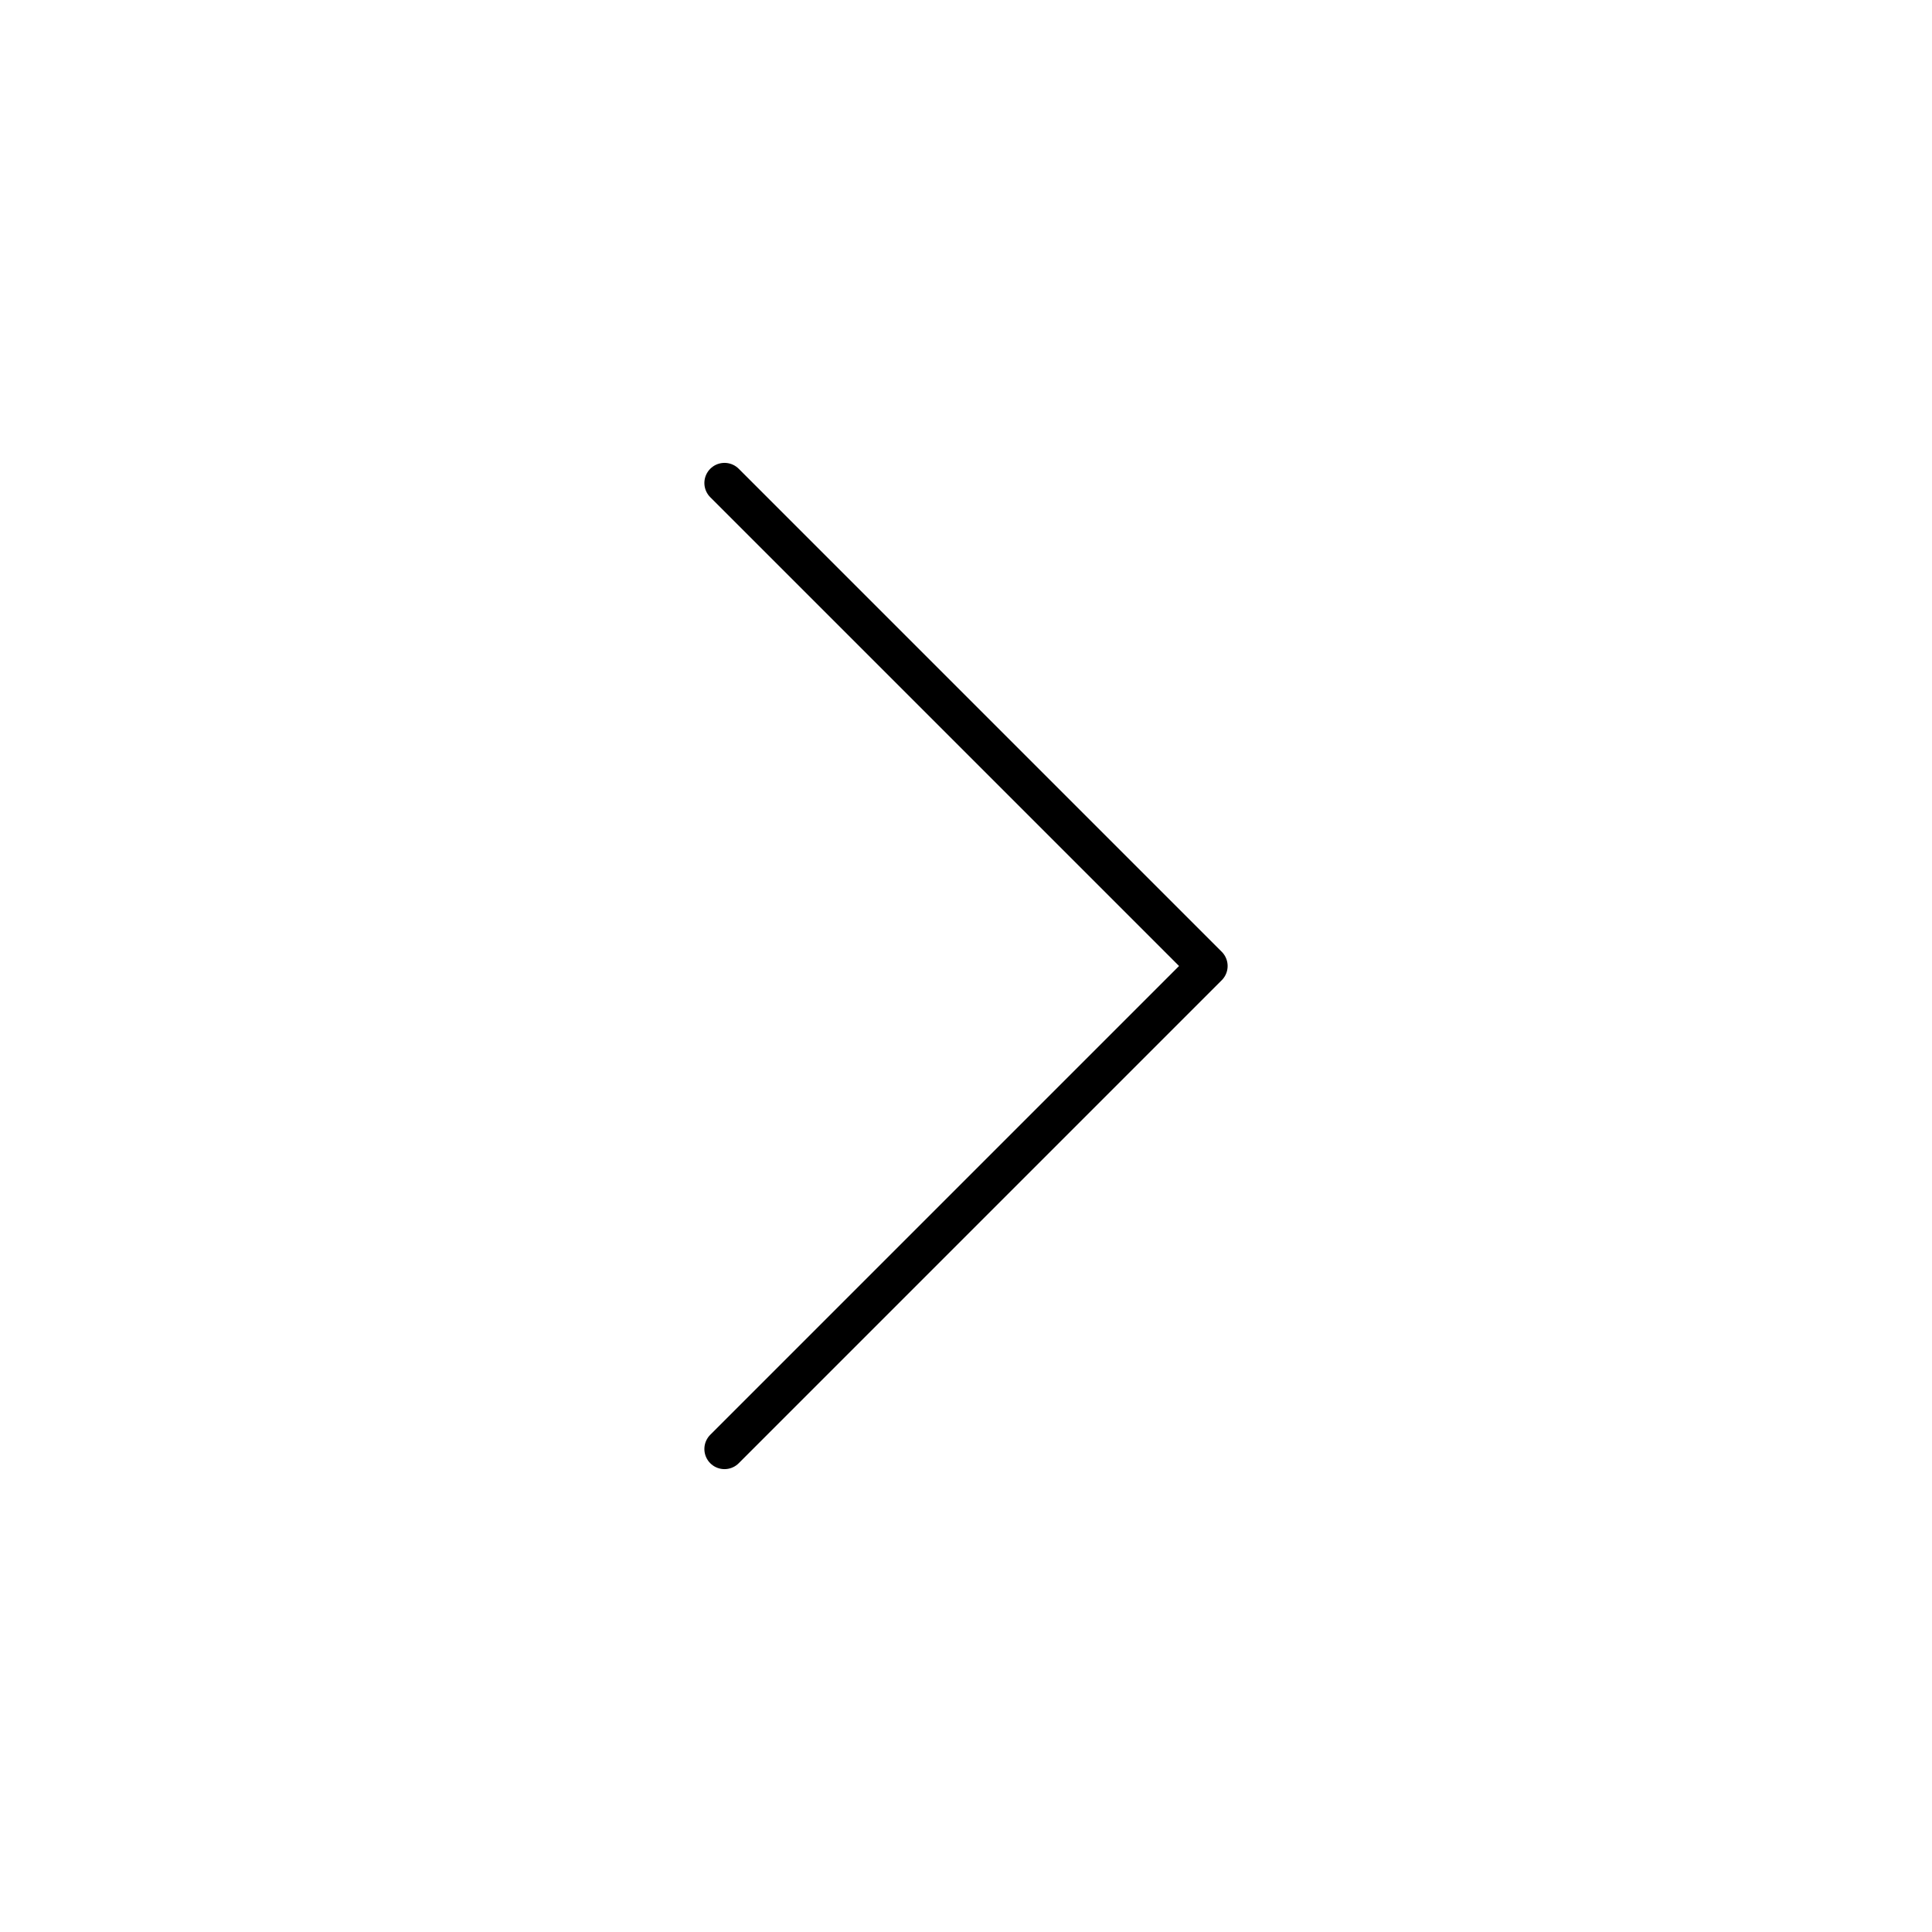
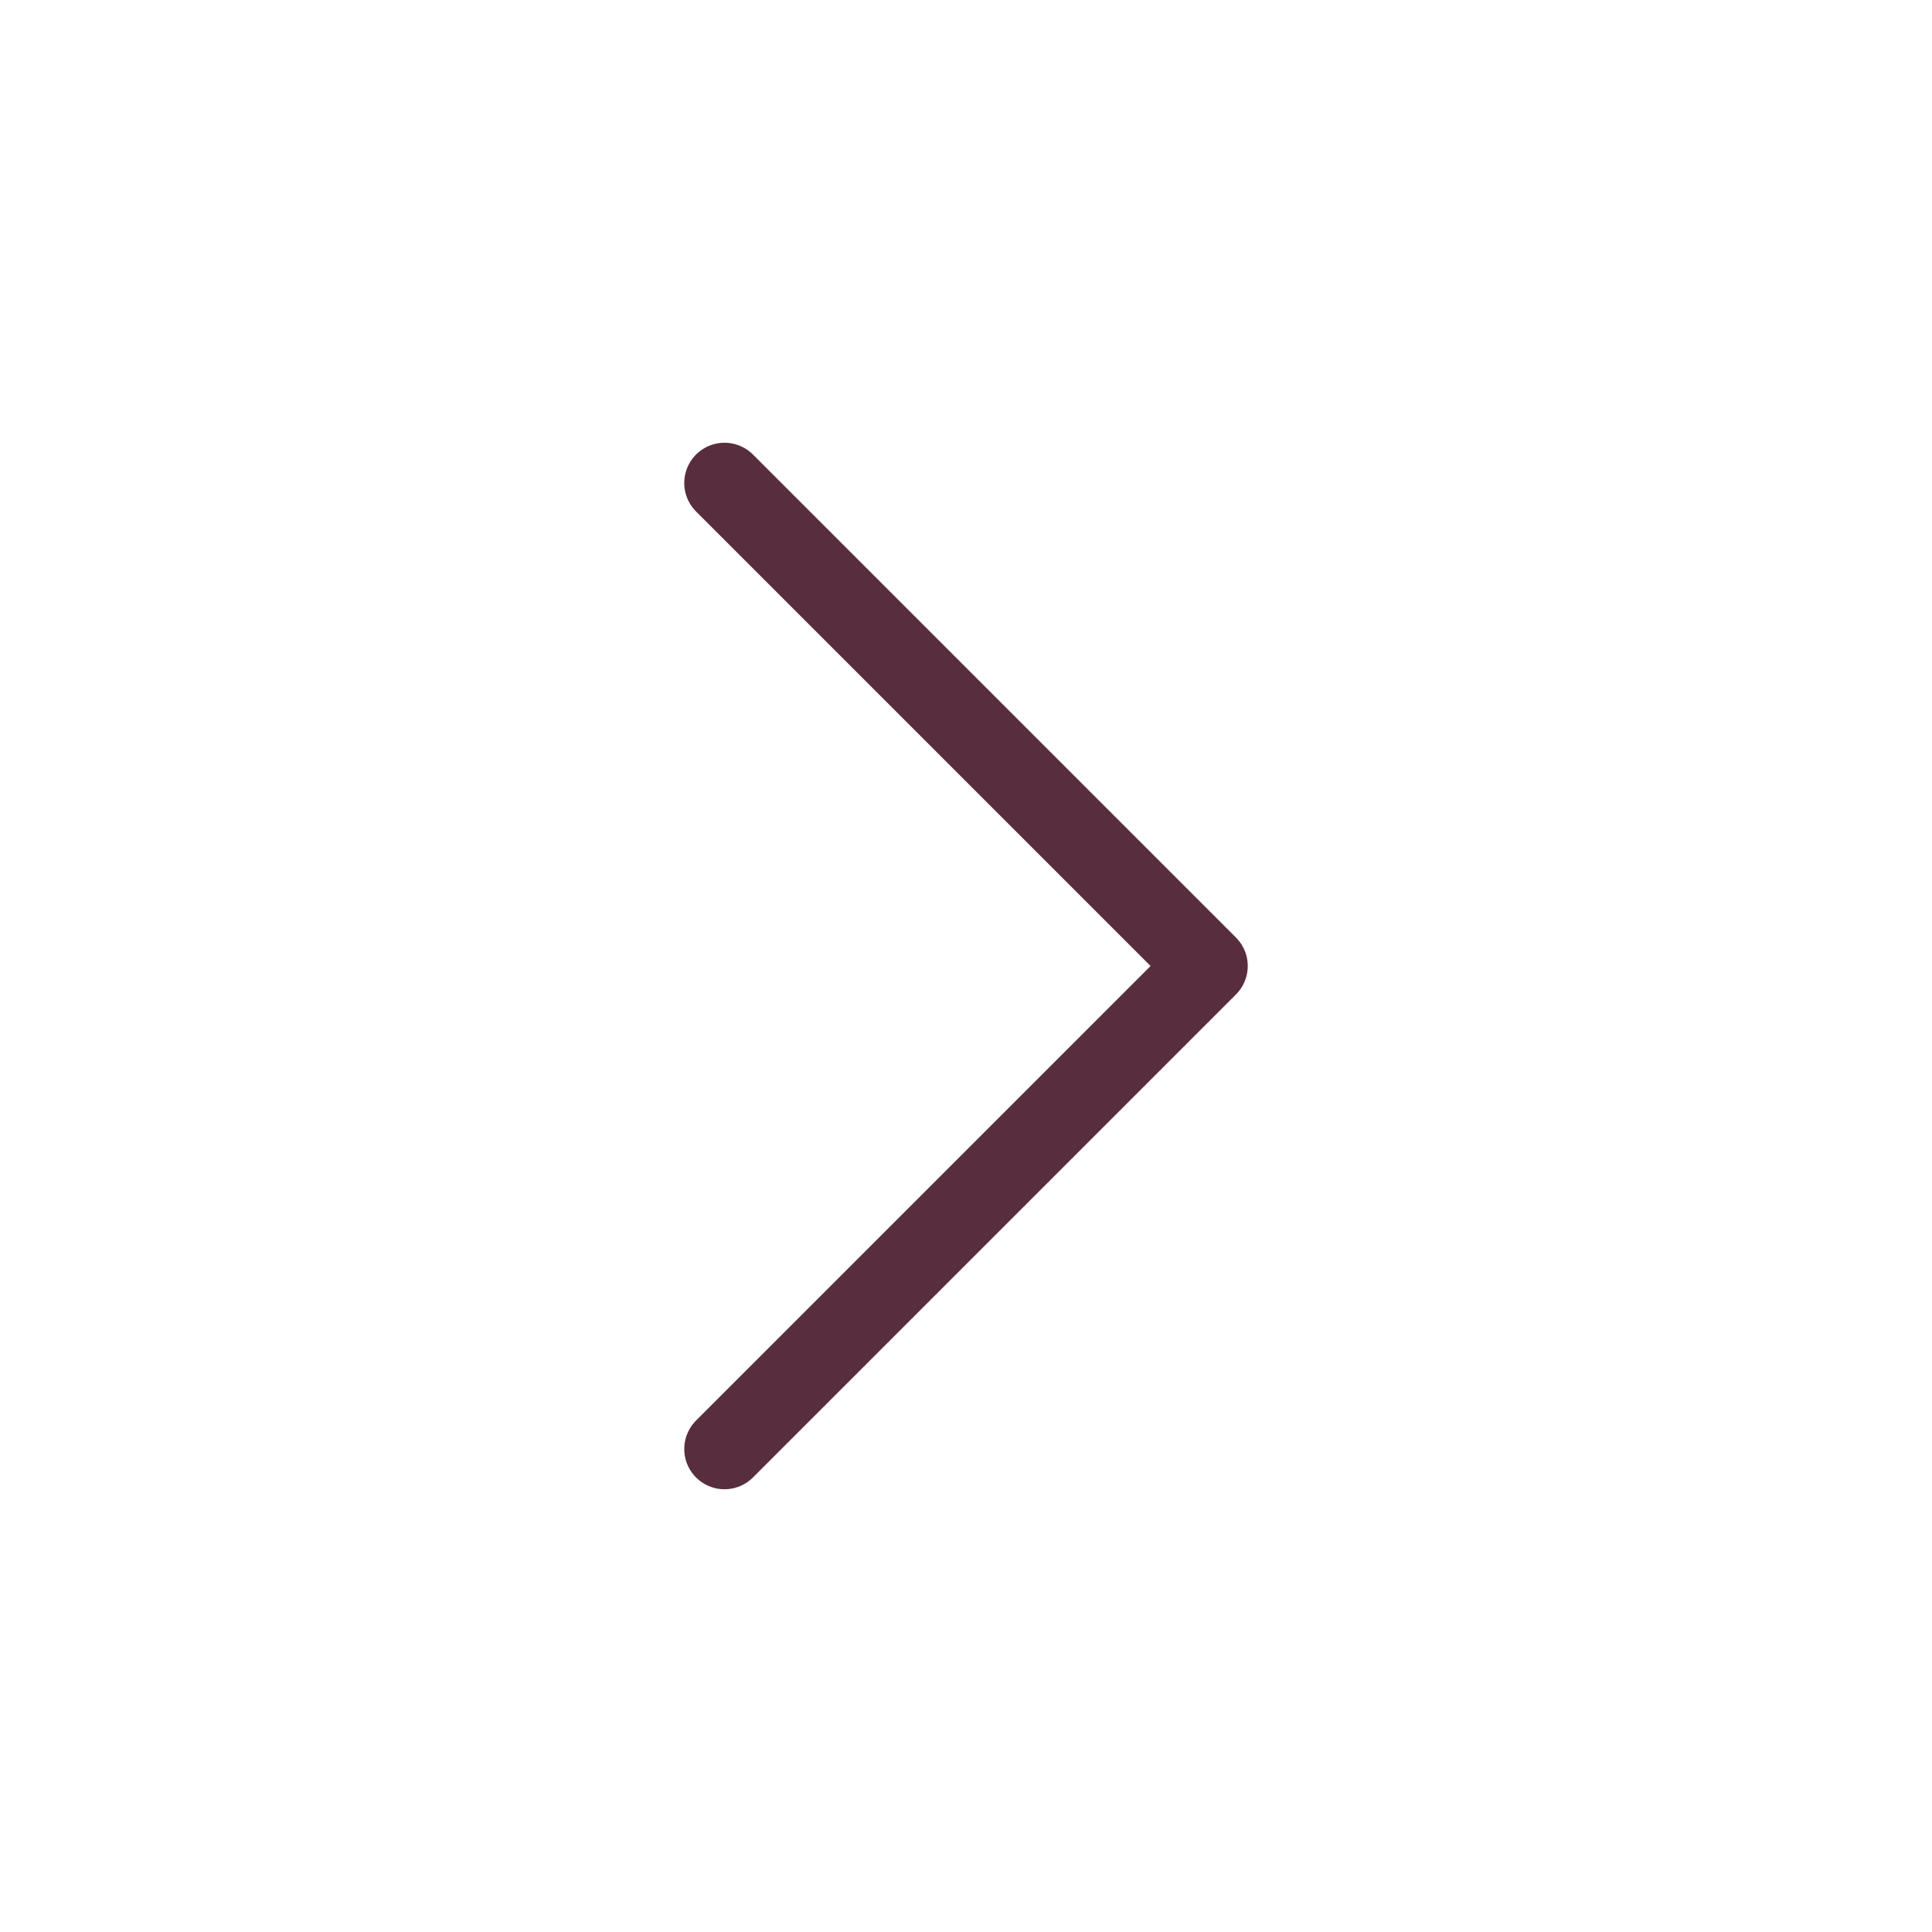
- <svg xmlns="http://www.w3.org/2000/svg" width="24" height="24" viewBox="0 0 24 24" fill="none" stroke="currentColor" stroke-width="0.5" stroke-linecap="round" stroke-linejoin="round" class="feather feather-chevron-right">
+ <svg xmlns="http://www.w3.org/2000/svg" width="24" height="24" viewBox="0 0 24 24" fill="none" stroke="#582D3E" stroke-width="1" stroke-linecap="round" stroke-linejoin="round" class="feather feather-chevron-right">
  <polyline points="9 18 15 12 9 6" />
</svg>
